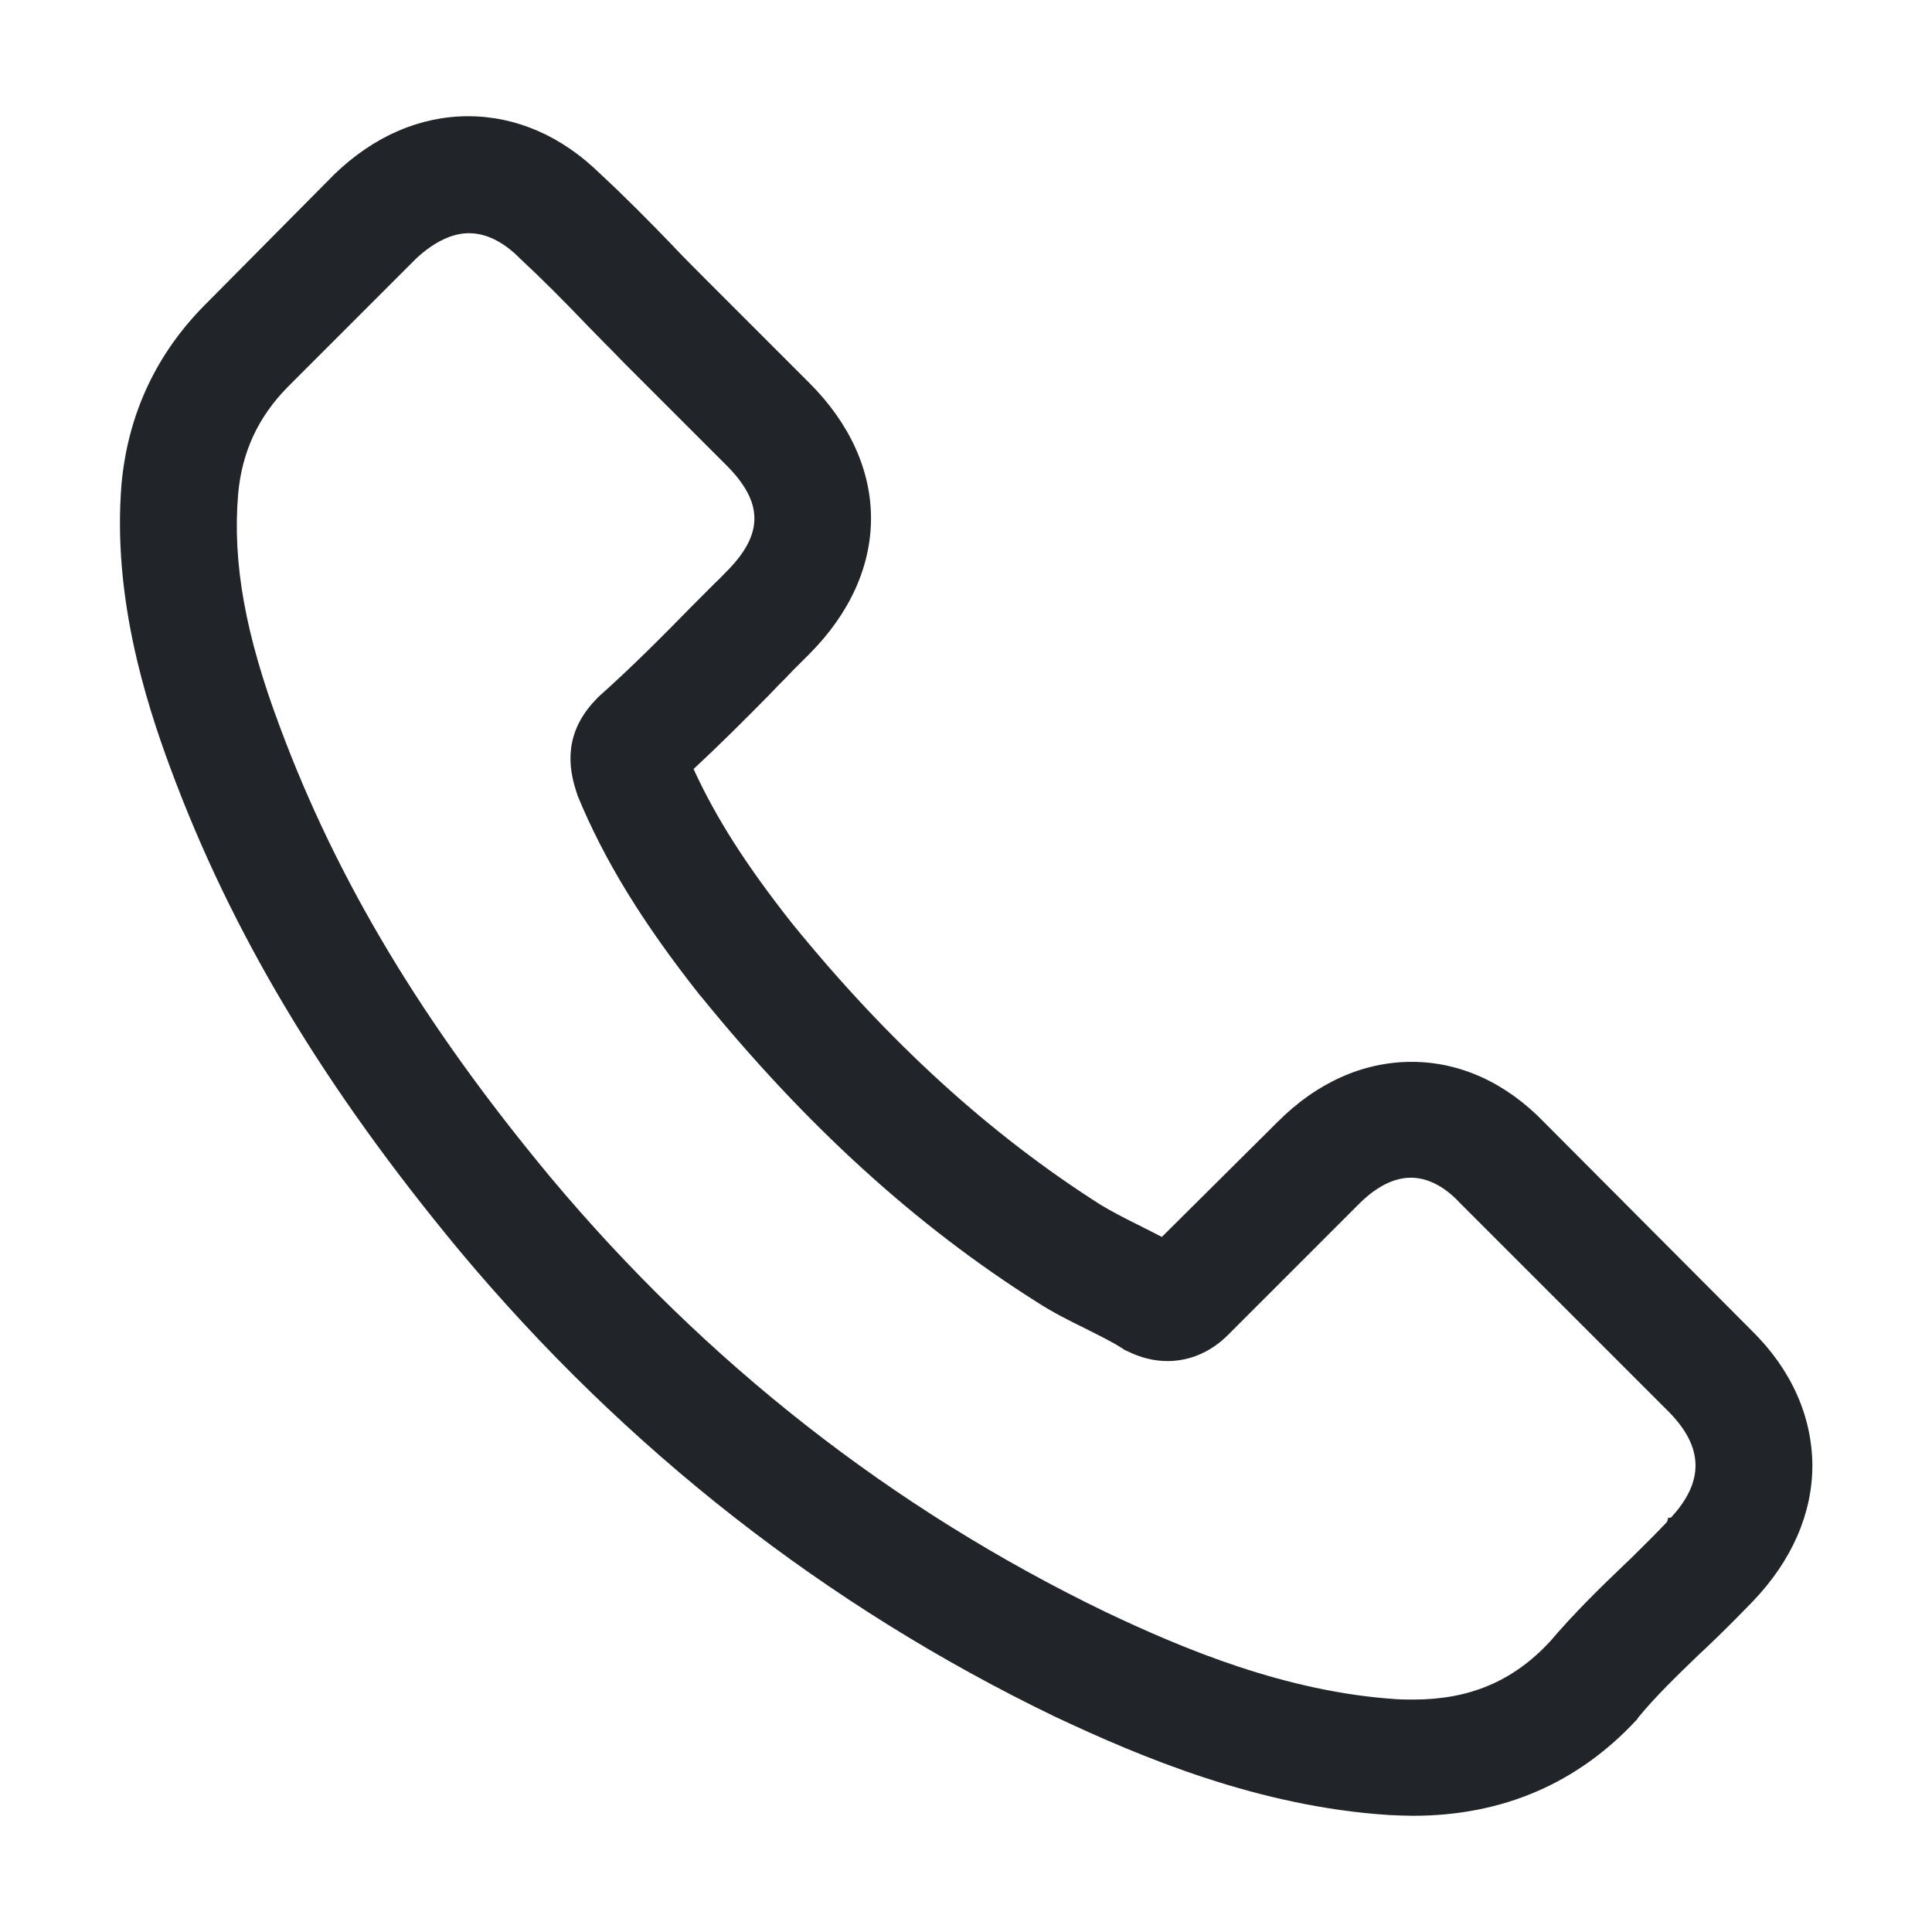
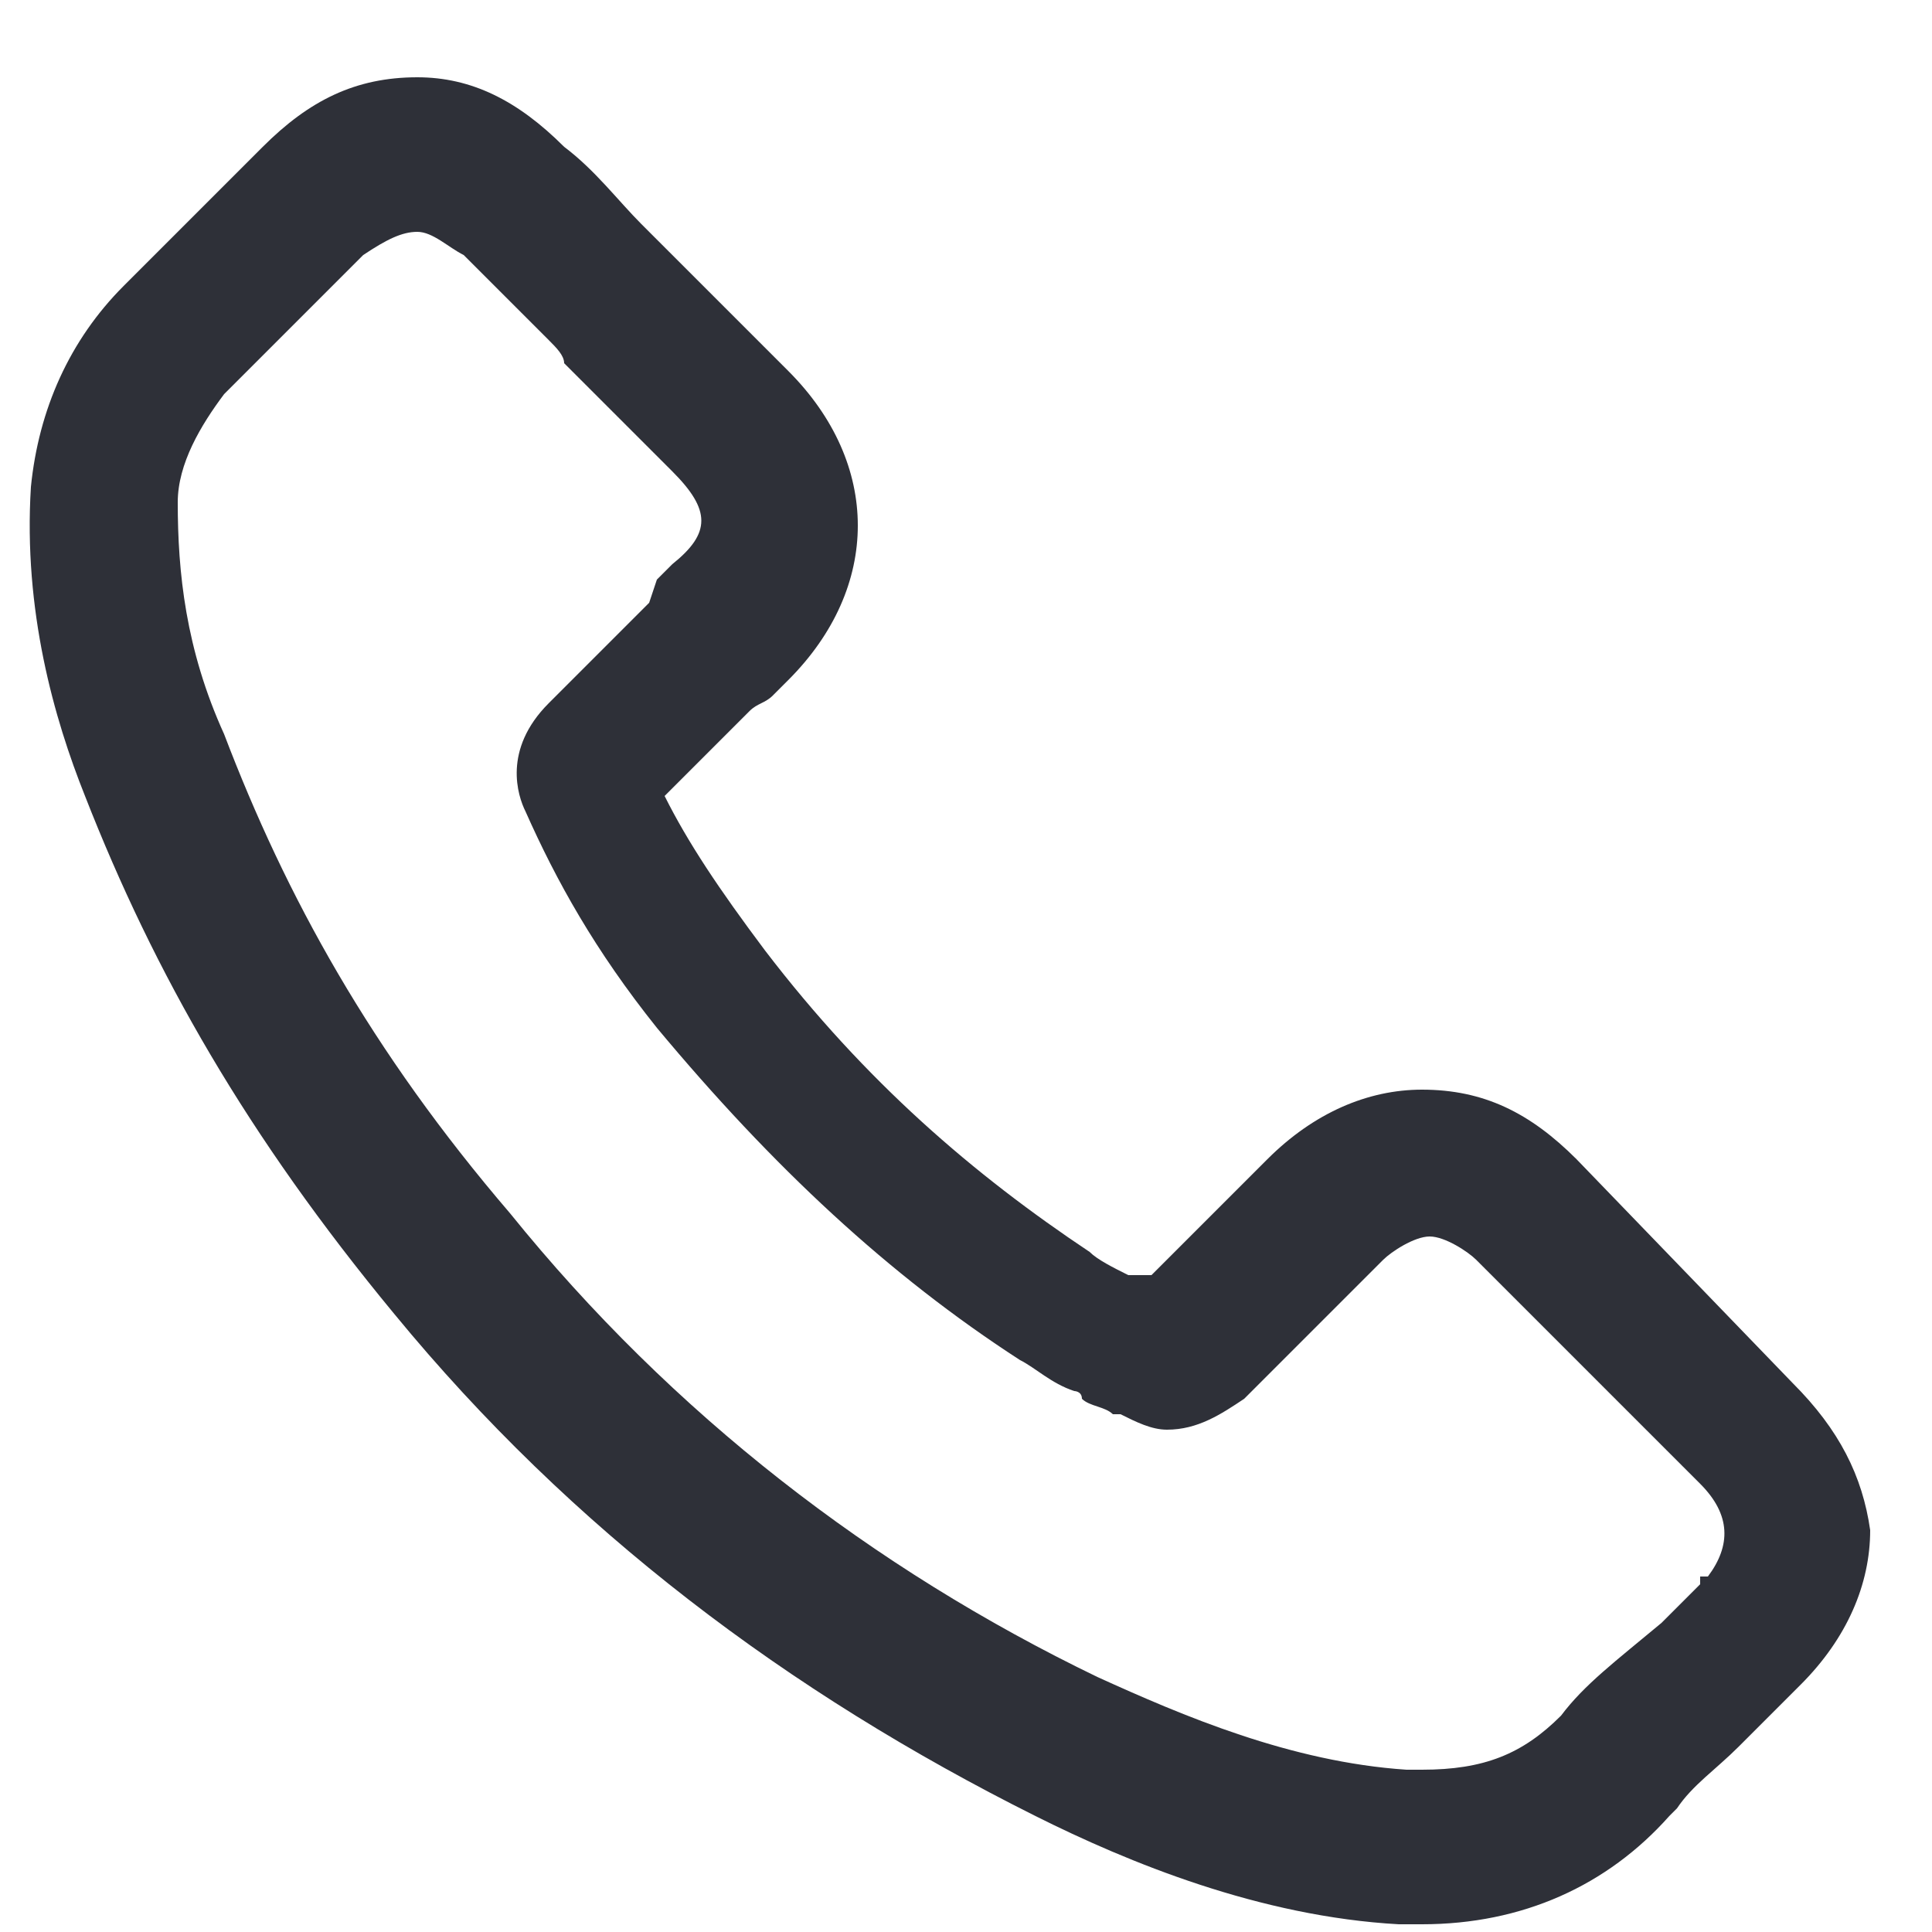
- <svg xmlns="http://www.w3.org/2000/svg" viewBox="0 0 512 512">
-   <path d="M464.2 352.6l-54.9-55.1c-10.1-10.5-22.3-16.1-35.2-16.1-12.8 0-25.2 5.5-35.6 16l-30.6 30.4c-1.3-.7-2.6-1.3-3.9-2-.9-.4-1.7-.9-2.6-1.3-3.6-1.8-6.9-3.5-9.7-5.2-29.4-18.7-56.2-43.1-81.8-74.6-12-15.2-20.1-27.8-26.1-40.9 7-6.5 13.7-13.2 20.1-19.7l2.1-2.2c1.4-1.4 2.8-2.8 4.2-4.3l4.2-4.2c21.9-21.9 21.9-50.2 0-72l-27.3-27.3c-3.1-3.1-6.3-6.3-9.3-9.5C171.9 58.5 165.5 52 159 46c-10.1-9.9-22.2-15.2-34.9-15.2-12.8 0-25 5.3-35.4 15.3L54.5 80.6c-13.1 13.1-20.6 29.2-22.3 47.7-2.4 29.5 6.2 57 12.9 75.1 16.3 44.1 40.8 84.8 76.8 128.2 44 52.6 97 94 157.4 123.2 23.3 11 54.4 24 88.8 26.2 2.3.1 4.4.2 6.4.2 23.7 0 43.6-8.6 59.2-25.4l.2-.2v-.1c.1-.1.2-.2.3-.4 4.7-5.7 10.1-10.9 15.9-16.5l1.4-1.3c5.2-4.9 9.3-9.1 13.1-13 10.2-10.7 15.7-23.1 15.7-36-.1-13-5.6-25.4-16.1-35.7zm-21.4 49.6h-.7l-.3 1.1c-3 3.2-6.2 6.3-9.4 9.5l-2.3 2.2c-6.4 6.1-13.1 12.7-19.4 20.1-9.7 10.4-21.2 15.3-36.1 15.3-1.5 0-3 0-4.5-.1-29.4-1.9-56.7-13.4-77.3-23.2-56.4-27.3-105.8-66-146.9-115.1-33.9-40.8-56.6-78.7-71.7-119.3-9.2-24.5-12.6-43.5-11.1-61.7 1-11.2 5.3-20.5 13.2-28.5l34.1-34.1c4.7-4.3 9.4-6.6 13.9-6.6 5.6 0 10.3 3.5 13.2 6.4l.3.3c5.8 5.4 11.4 11 17.9 17.8 1.6 1.6 3.1 3.2 4.7 4.8 1.6 1.6 3.2 3.2 4.8 4.9l27.3 27.3c9.9 9.9 9.9 18.3 0 28.2-1 1-1.9 2-2.9 2.9l-5.7 5.7c-8.9 9.1-16.6 16.8-25 24.3l-.1.1c-.1.1-.4.3-.6.6-9 9.1-7.5 18.4-5.5 24.6l.3.9v.1c7.1 17.2 17.1 33.6 32.6 53.2l.2.2c27.8 34.2 57 60.8 89.2 81.1 4.2 2.7 8.4 4.8 12.5 6.8 3.5 1.8 6.9 3.4 9.7 5.2l.2.1c.1.1.3.2.4.3.3.2.5.3.8.4 3.6 1.8 7.2 2.7 10.8 2.7 9.1 0 14.8-5.6 16.6-7.5l34.2-34.2c3.2-3.2 8.1-6.9 13.7-6.9 6 0 10.7 4.2 13 6.7l55.3 55.3c9.3 9.4 9.5 18.5.6 28.1z" fill="#212529" />
+ <svg xmlns="http://www.w3.org/2000/svg" viewBox="0 0 25 25">
+   <path d="M23.2 17.9L20.4 15c-.6-.6-1.2-.9-2-.9-.7 0-1.4.3-2 .9l-1.5 1.5h-.3c-.2-.1-.4-.2-.5-.3-1.5-1-2.9-2.2-4.2-3.9-.6-.8-1-1.4-1.3-2l1-1 .1-.1c.1-.1.2-.1.3-.2l.2-.2c.6-.6.9-1.3.9-2s-.3-1.4-.9-2L8.8 3.4l-.5-.5c-.3-.3-.6-.7-1-1-.6-.6-1.2-.9-1.9-.9-.8 0-1.4.3-2 .9L1.6 3.7C.9 4.4.5 5.3.4 6.3c-.1 1.6.3 3 .7 4 .9 2.3 2.1 4.4 4 6.7 2.3 2.8 5.1 4.9 8.3 6.5 1.2.6 2.9 1.3 4.7 1.4h.3c1.3 0 2.4-.5 3.2-1.4l.1-.1c.2-.3.5-.5.8-.8l.1-.1.7-.7c.6-.6.9-1.3.9-2-.1-.7-.4-1.3-1-1.9zm-3 4.3c-.5.5-1 .7-1.8.7h-.2c-1.5-.1-2.9-.7-4-1.2-2.9-1.4-5.5-3.4-7.6-6-1.8-2.1-2.9-4.1-3.7-6.2-.5-1.1-.6-2.1-.6-3 0-.5.3-1 .6-1.4l1.8-1.8c.3-.2.5-.3.7-.3.2 0 .4.2.6.3l.9.9.1.1.1.1c.1.1.2.2.2.3l1.4 1.4c.5.5.5.8 0 1.2l-.1.1-.1.1-.1.3-1.3 1.3c-.6.6-.4 1.2-.3 1.4.4.9.9 1.8 1.7 2.8 1.5 1.8 3 3.2 4.7 4.3.2.1.4.3.7.4 0 0 .1 0 .1.1.1.1.3.1.4.2h.1c.2.1.4.2.6.2.4 0 .7-.2 1-.4l1.8-1.8c.1-.1.4-.3.6-.3.2 0 .5.2.6.3l2.9 2.9c.4.4.4.8.1 1.2H22v.1l-.3.3-.1.1-.1.1c-.6.5-1 .8-1.3 1.2z" fill="#2e3038" />
</svg>
